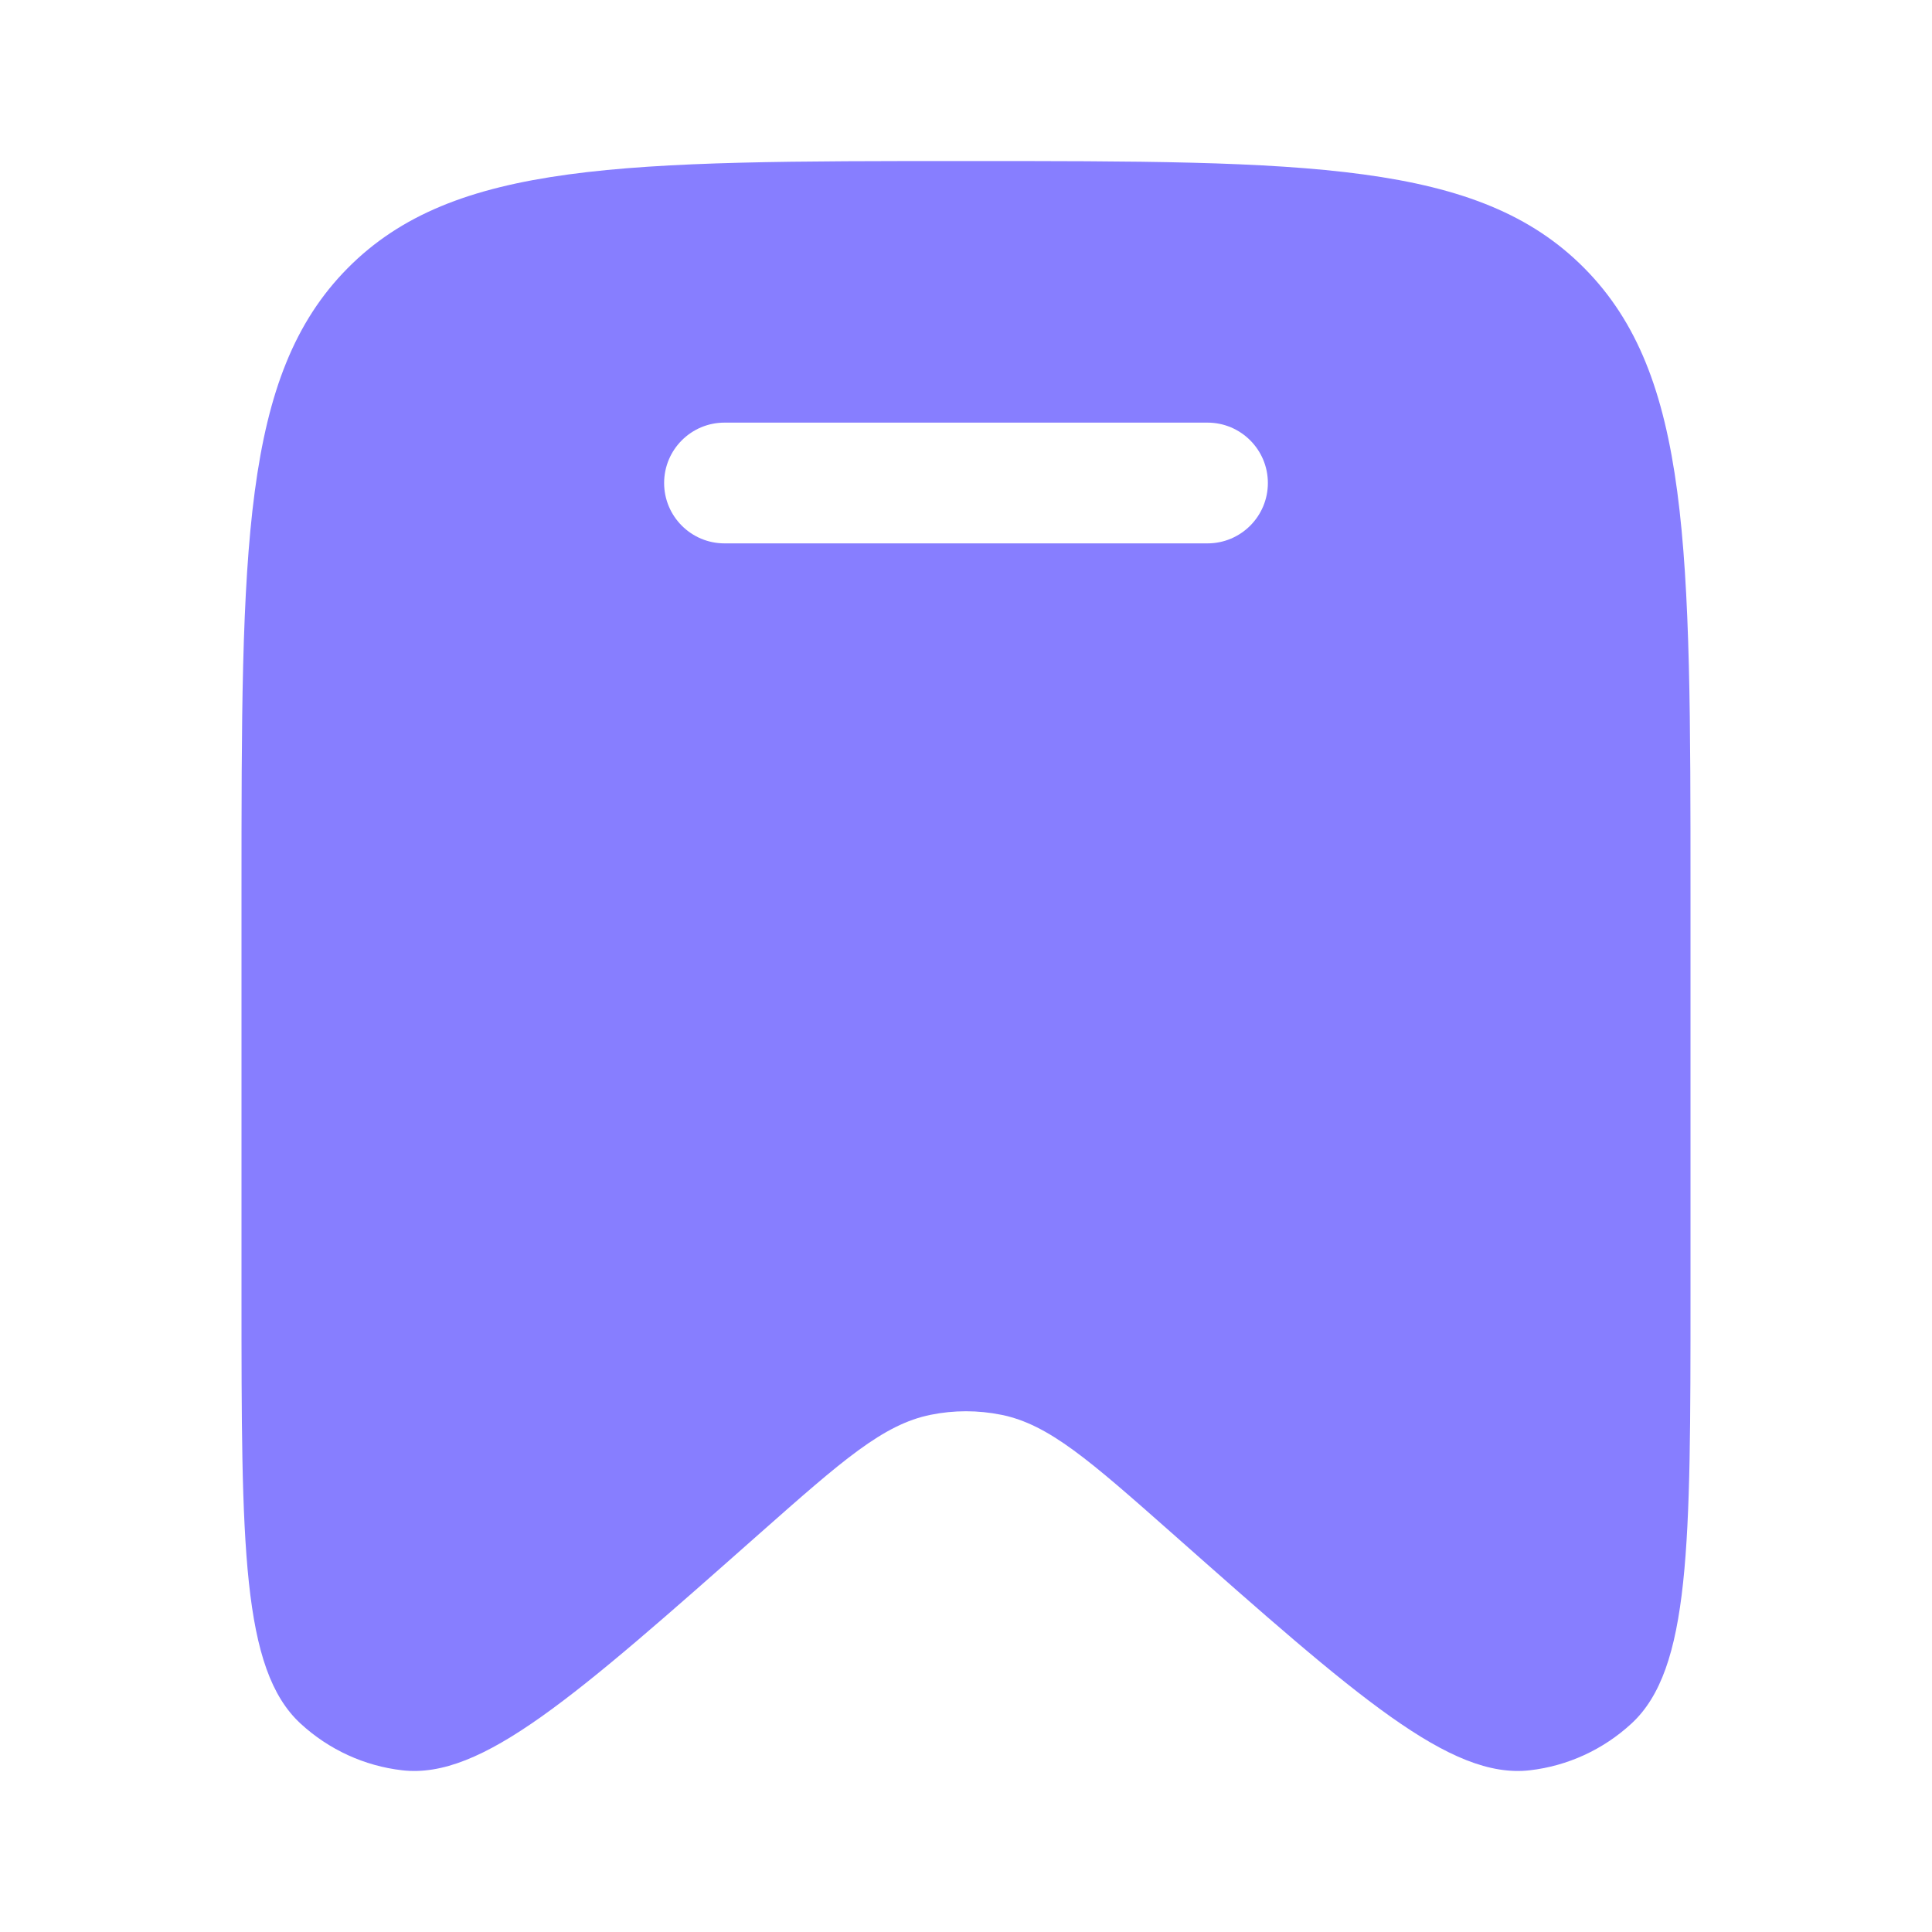
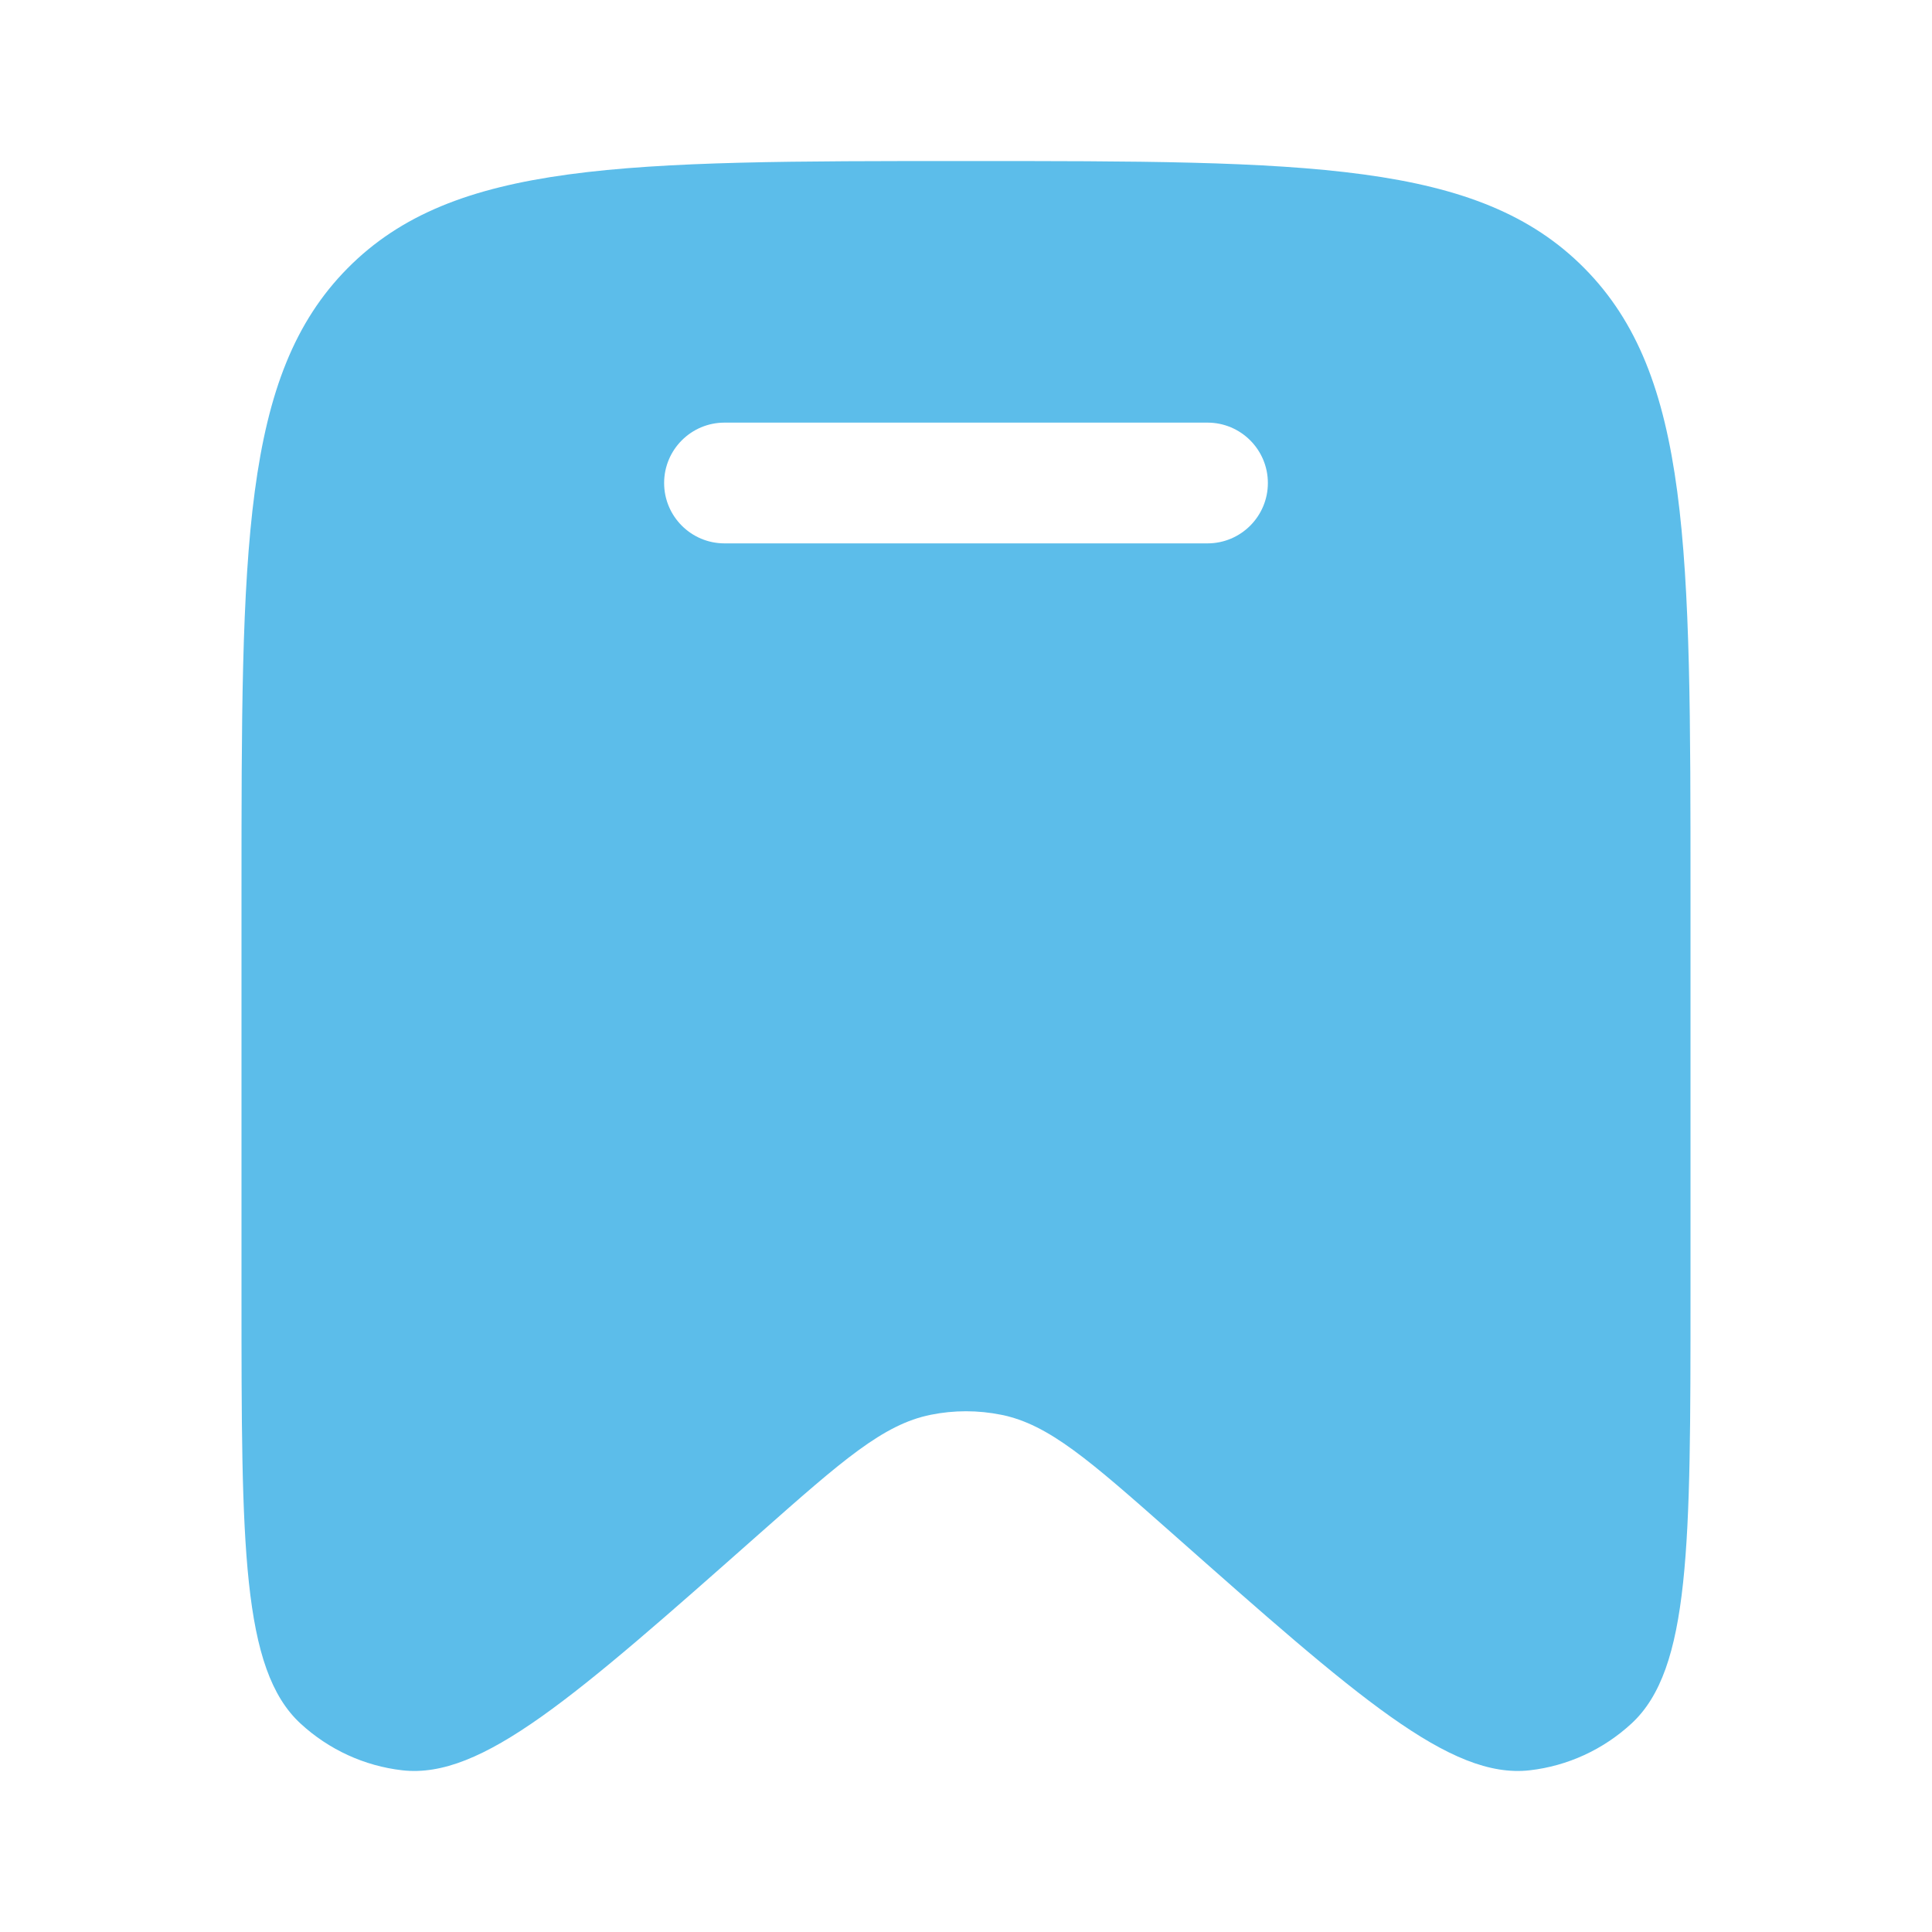
<svg xmlns="http://www.w3.org/2000/svg" width="20" height="20" viewBox="0 0 20 20" fill="none">
-   <path fill-rule="evenodd" clip-rule="evenodd" d="M17.5 9.248V13.409C17.5 15.989 17.5 17.28 16.888 17.843C16.596 18.112 16.228 18.281 15.836 18.326C15.013 18.42 14.053 17.571 12.132 15.871C11.282 15.12 10.858 14.745 10.366 14.646C10.124 14.597 9.875 14.597 9.634 14.646C9.142 14.745 8.718 15.12 7.868 15.871C5.947 17.571 4.987 18.42 4.164 18.326C3.772 18.281 3.404 18.112 3.112 17.843C2.5 17.28 2.5 15.989 2.5 13.409V9.248C2.5 5.674 2.5 3.887 3.598 2.777C4.697 1.667 6.464 1.667 10 1.667C13.536 1.667 15.303 1.667 16.402 2.777C17.5 3.887 17.5 5.674 17.5 9.248ZM6.875 5C6.875 4.655 7.155 4.375 7.5 4.375H12.5C12.845 4.375 13.125 4.655 13.125 5C13.125 5.345 12.845 5.625 12.5 5.625H7.5C7.155 5.625 6.875 5.345 6.875 5Z" fill="#877EFF" />
+   <path fill-rule="evenodd" clip-rule="evenodd" d="M17.5 9.248V13.409C17.5 15.989 17.5 17.28 16.888 17.843C16.596 18.112 16.228 18.281 15.836 18.326C15.013 18.42 14.053 17.571 12.132 15.871C11.282 15.12 10.858 14.745 10.366 14.646C10.124 14.597 9.875 14.597 9.634 14.646C9.142 14.745 8.718 15.12 7.868 15.871C5.947 17.571 4.987 18.42 4.164 18.326C3.772 18.281 3.404 18.112 3.112 17.843C2.5 17.28 2.5 15.989 2.5 13.409V9.248C2.5 5.674 2.5 3.887 3.598 2.777C4.697 1.667 6.464 1.667 10 1.667C13.536 1.667 15.303 1.667 16.402 2.777C17.5 3.887 17.5 5.674 17.5 9.248ZM6.875 5C6.875 4.655 7.155 4.375 7.5 4.375H12.5C12.845 4.375 13.125 4.655 13.125 5C13.125 5.345 12.845 5.625 12.5 5.625H7.5C7.155 5.625 6.875 5.345 6.875 5Z" fill="#5cbdea" />
</svg>
